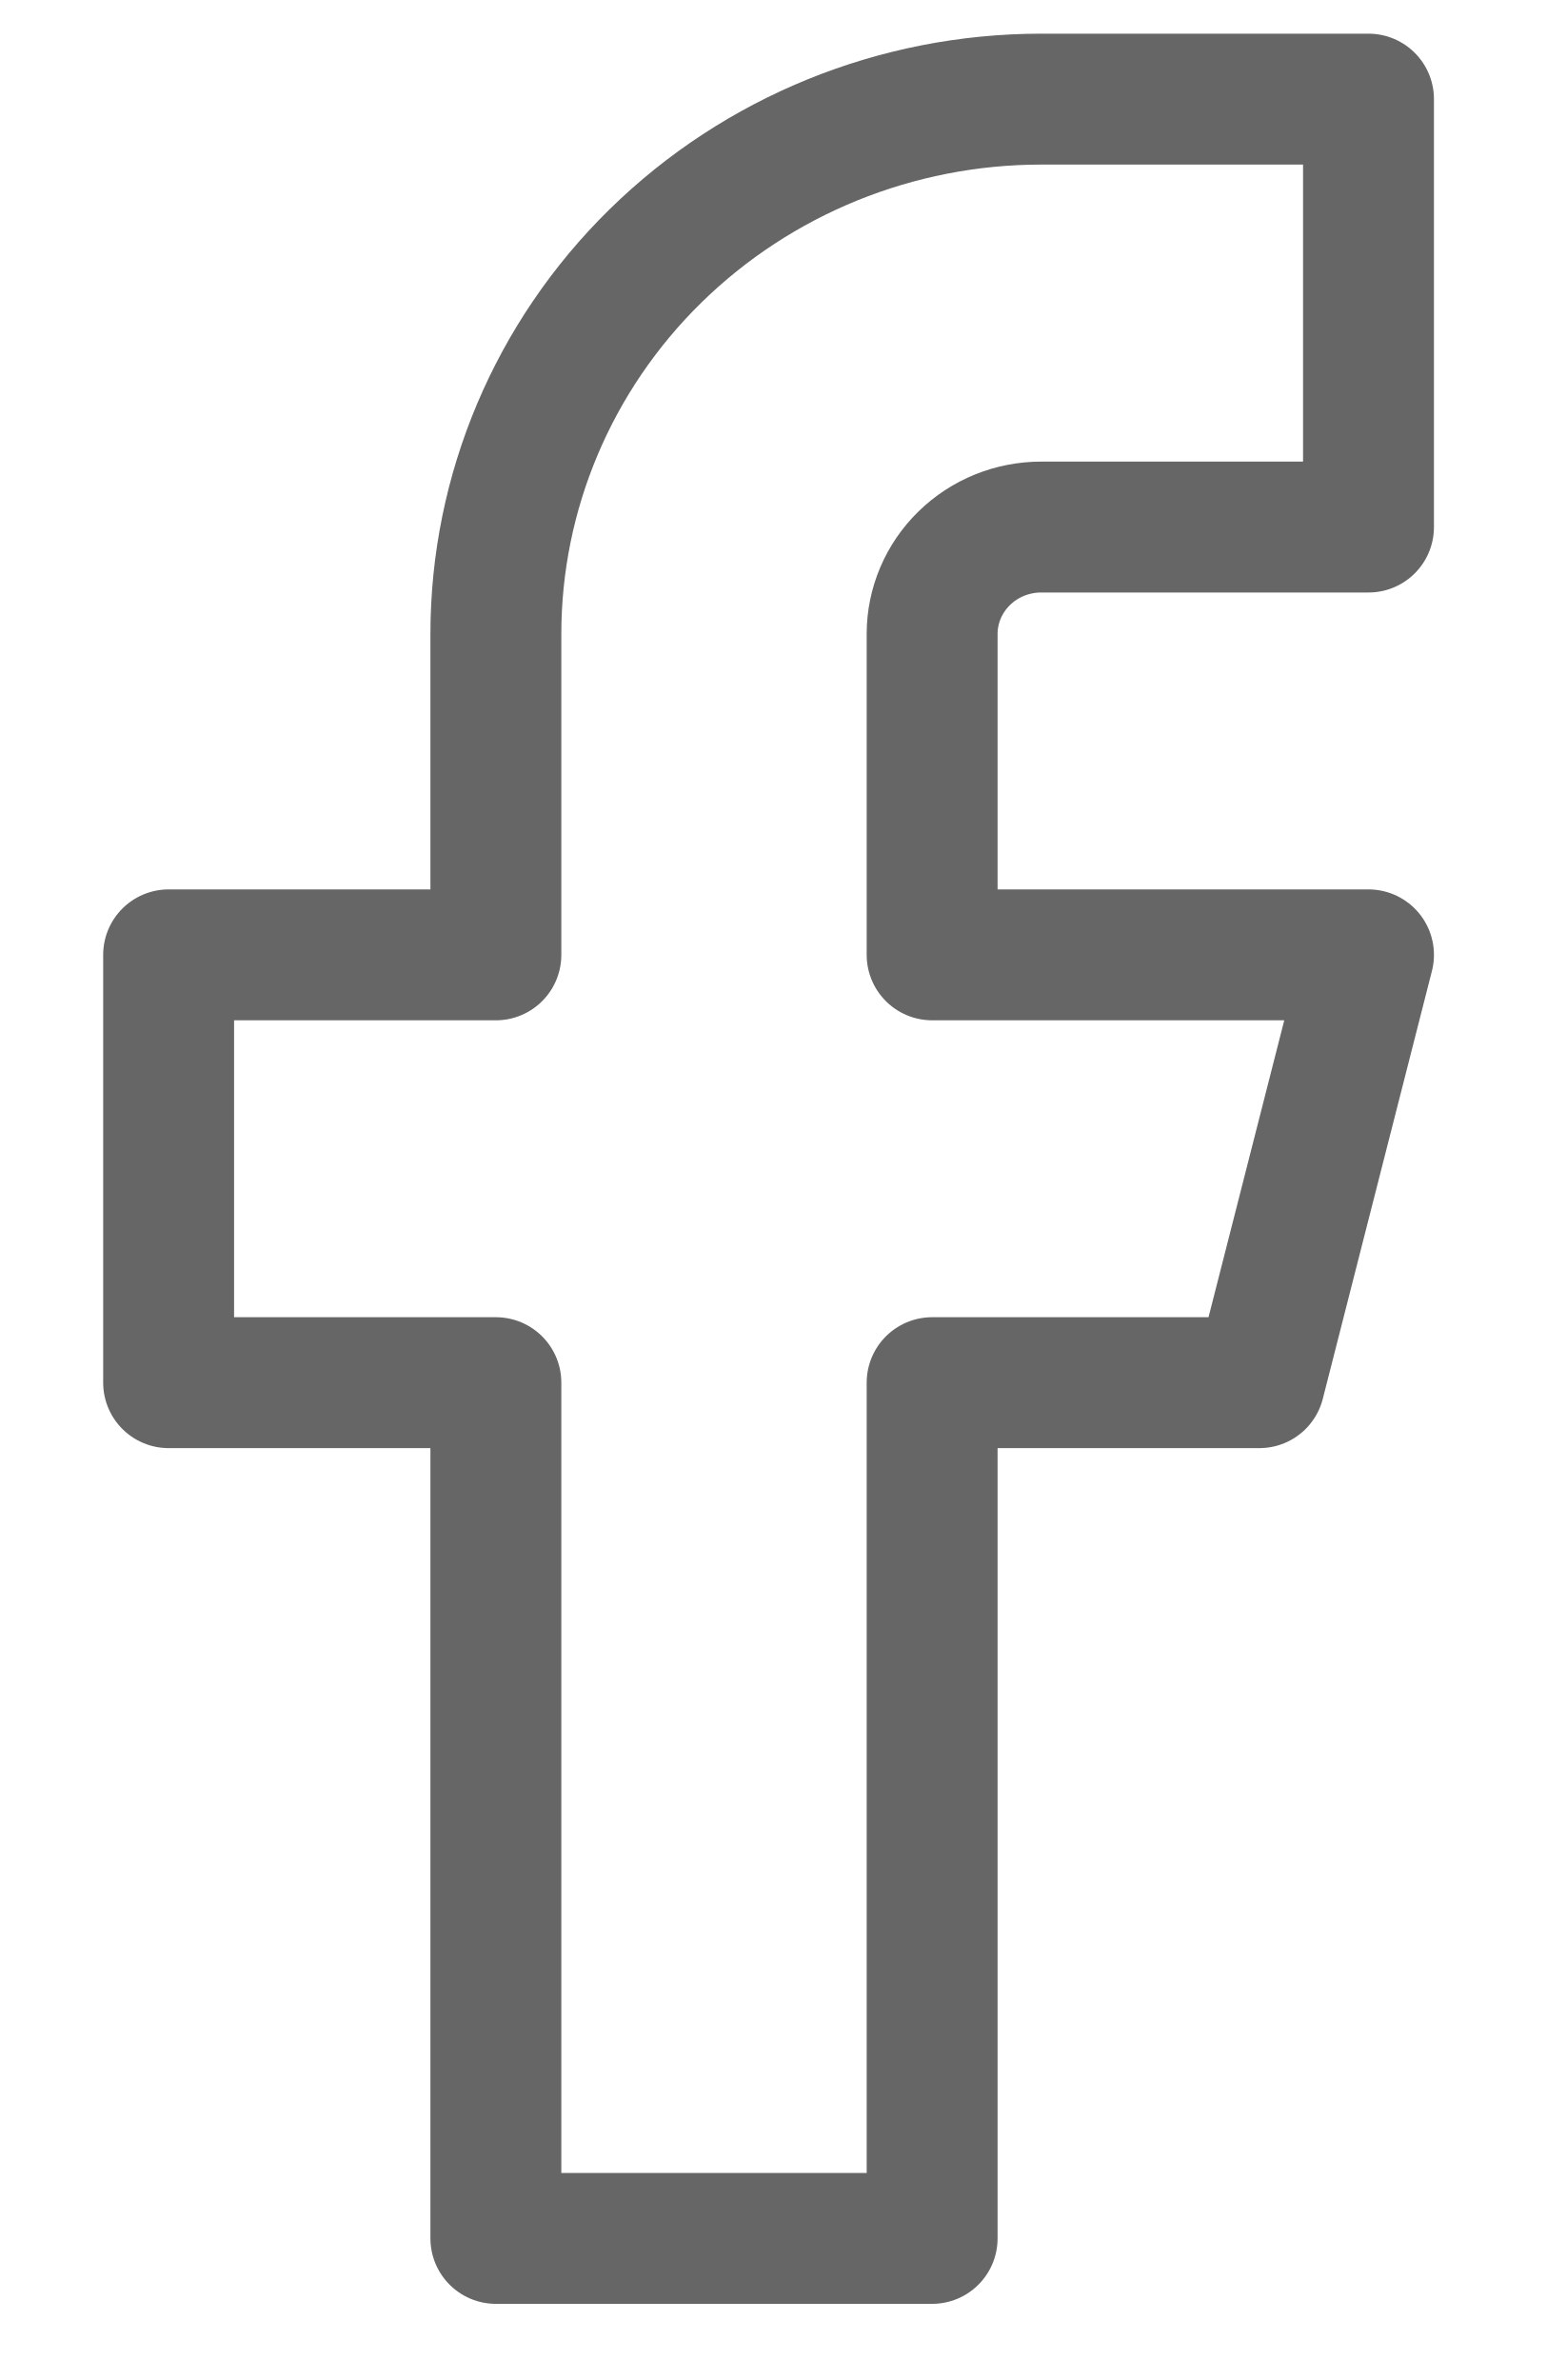
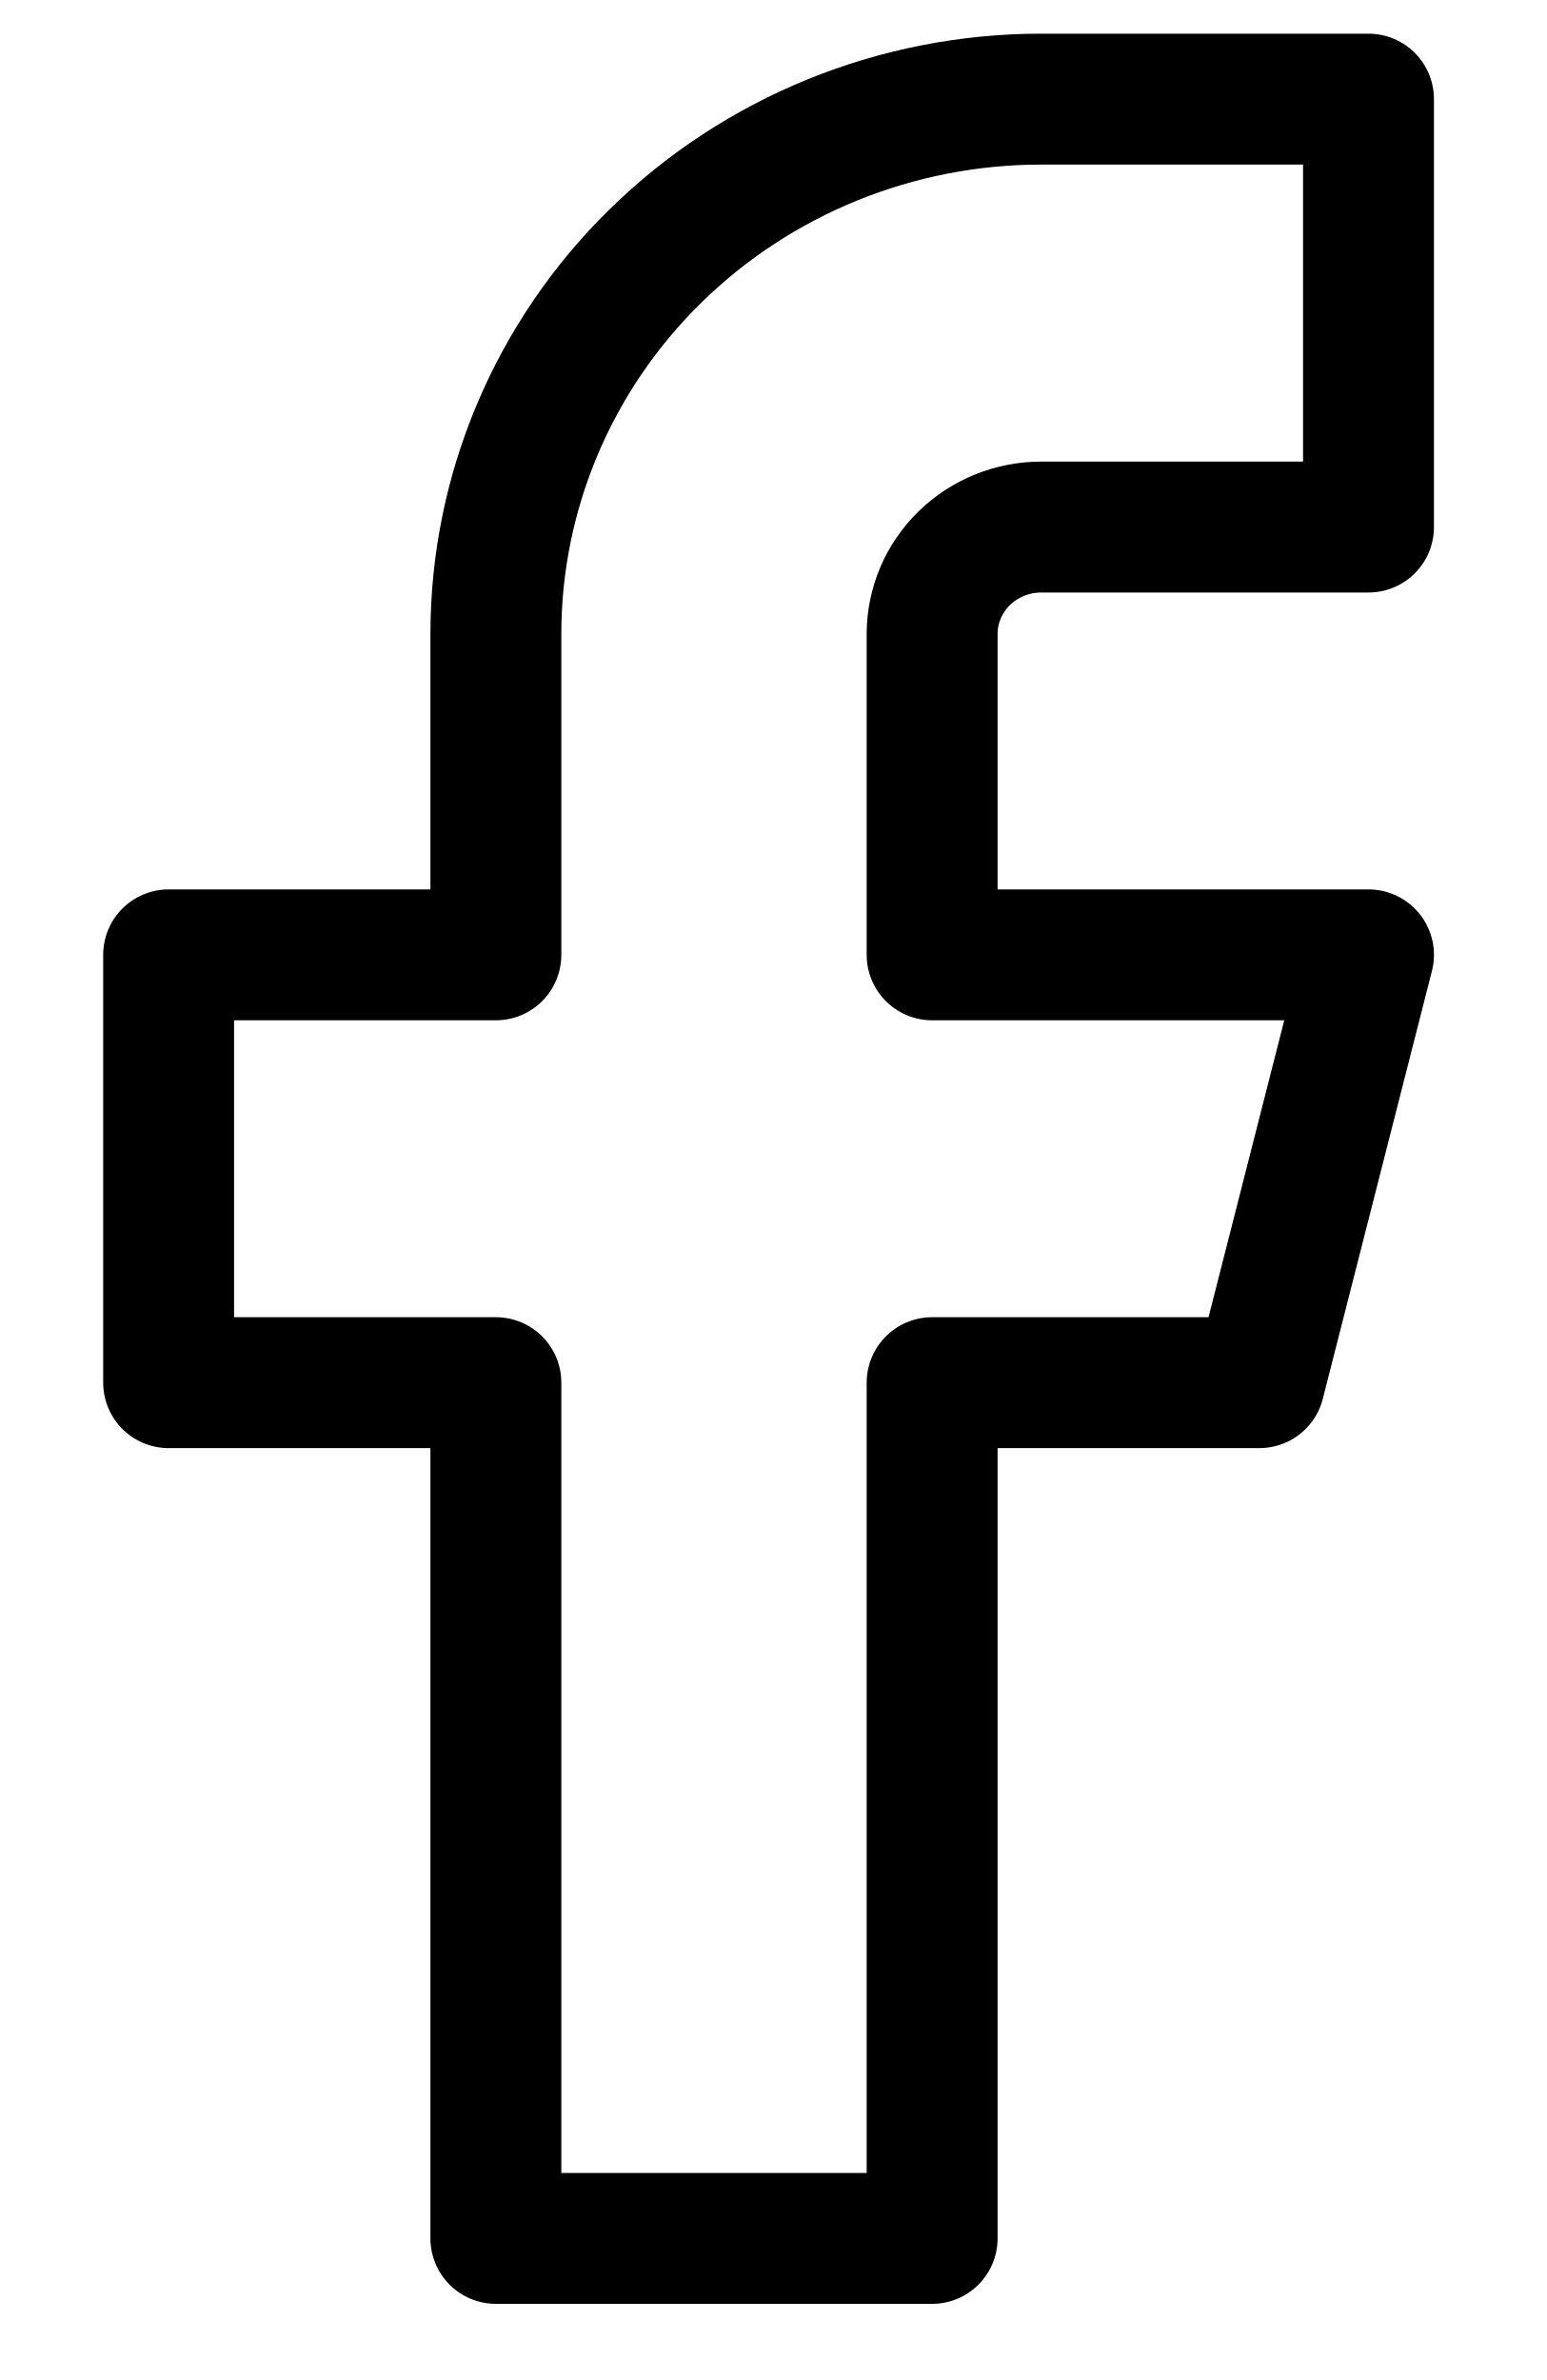
<svg xmlns="http://www.w3.org/2000/svg" width="13" height="20" viewBox="0 0 13 20" fill="none">
-   <path d="M11.5 0.833H8.75C7.534 0.833 6.369 1.307 5.509 2.15C4.65 2.992 4.167 4.136 4.167 5.327V8.024H1.417V11.619H4.167V18.81H7.833V11.619H10.583L11.5 8.024H7.833V5.327C7.833 5.089 7.93 4.86 8.102 4.692C8.274 4.523 8.507 4.429 8.75 4.429H11.5V0.833Z" stroke="#666666" stroke-width="1.1" stroke-linecap="round" stroke-linejoin="round" />
+   <path d="M11.5 0.833H8.75C7.534 0.833 6.369 1.307 5.509 2.15C4.65 2.992 4.167 4.136 4.167 5.327V8.024H1.417V11.619H4.167V18.81H7.833V11.619H10.583L11.5 8.024H7.833V5.327C7.833 5.089 7.93 4.86 8.102 4.692C8.274 4.523 8.507 4.429 8.75 4.429H11.5V0.833Z" stroke="currentColor" stroke-width="1.1" fill="none" stroke-linecap="round" stroke-linejoin="round" />
</svg>
